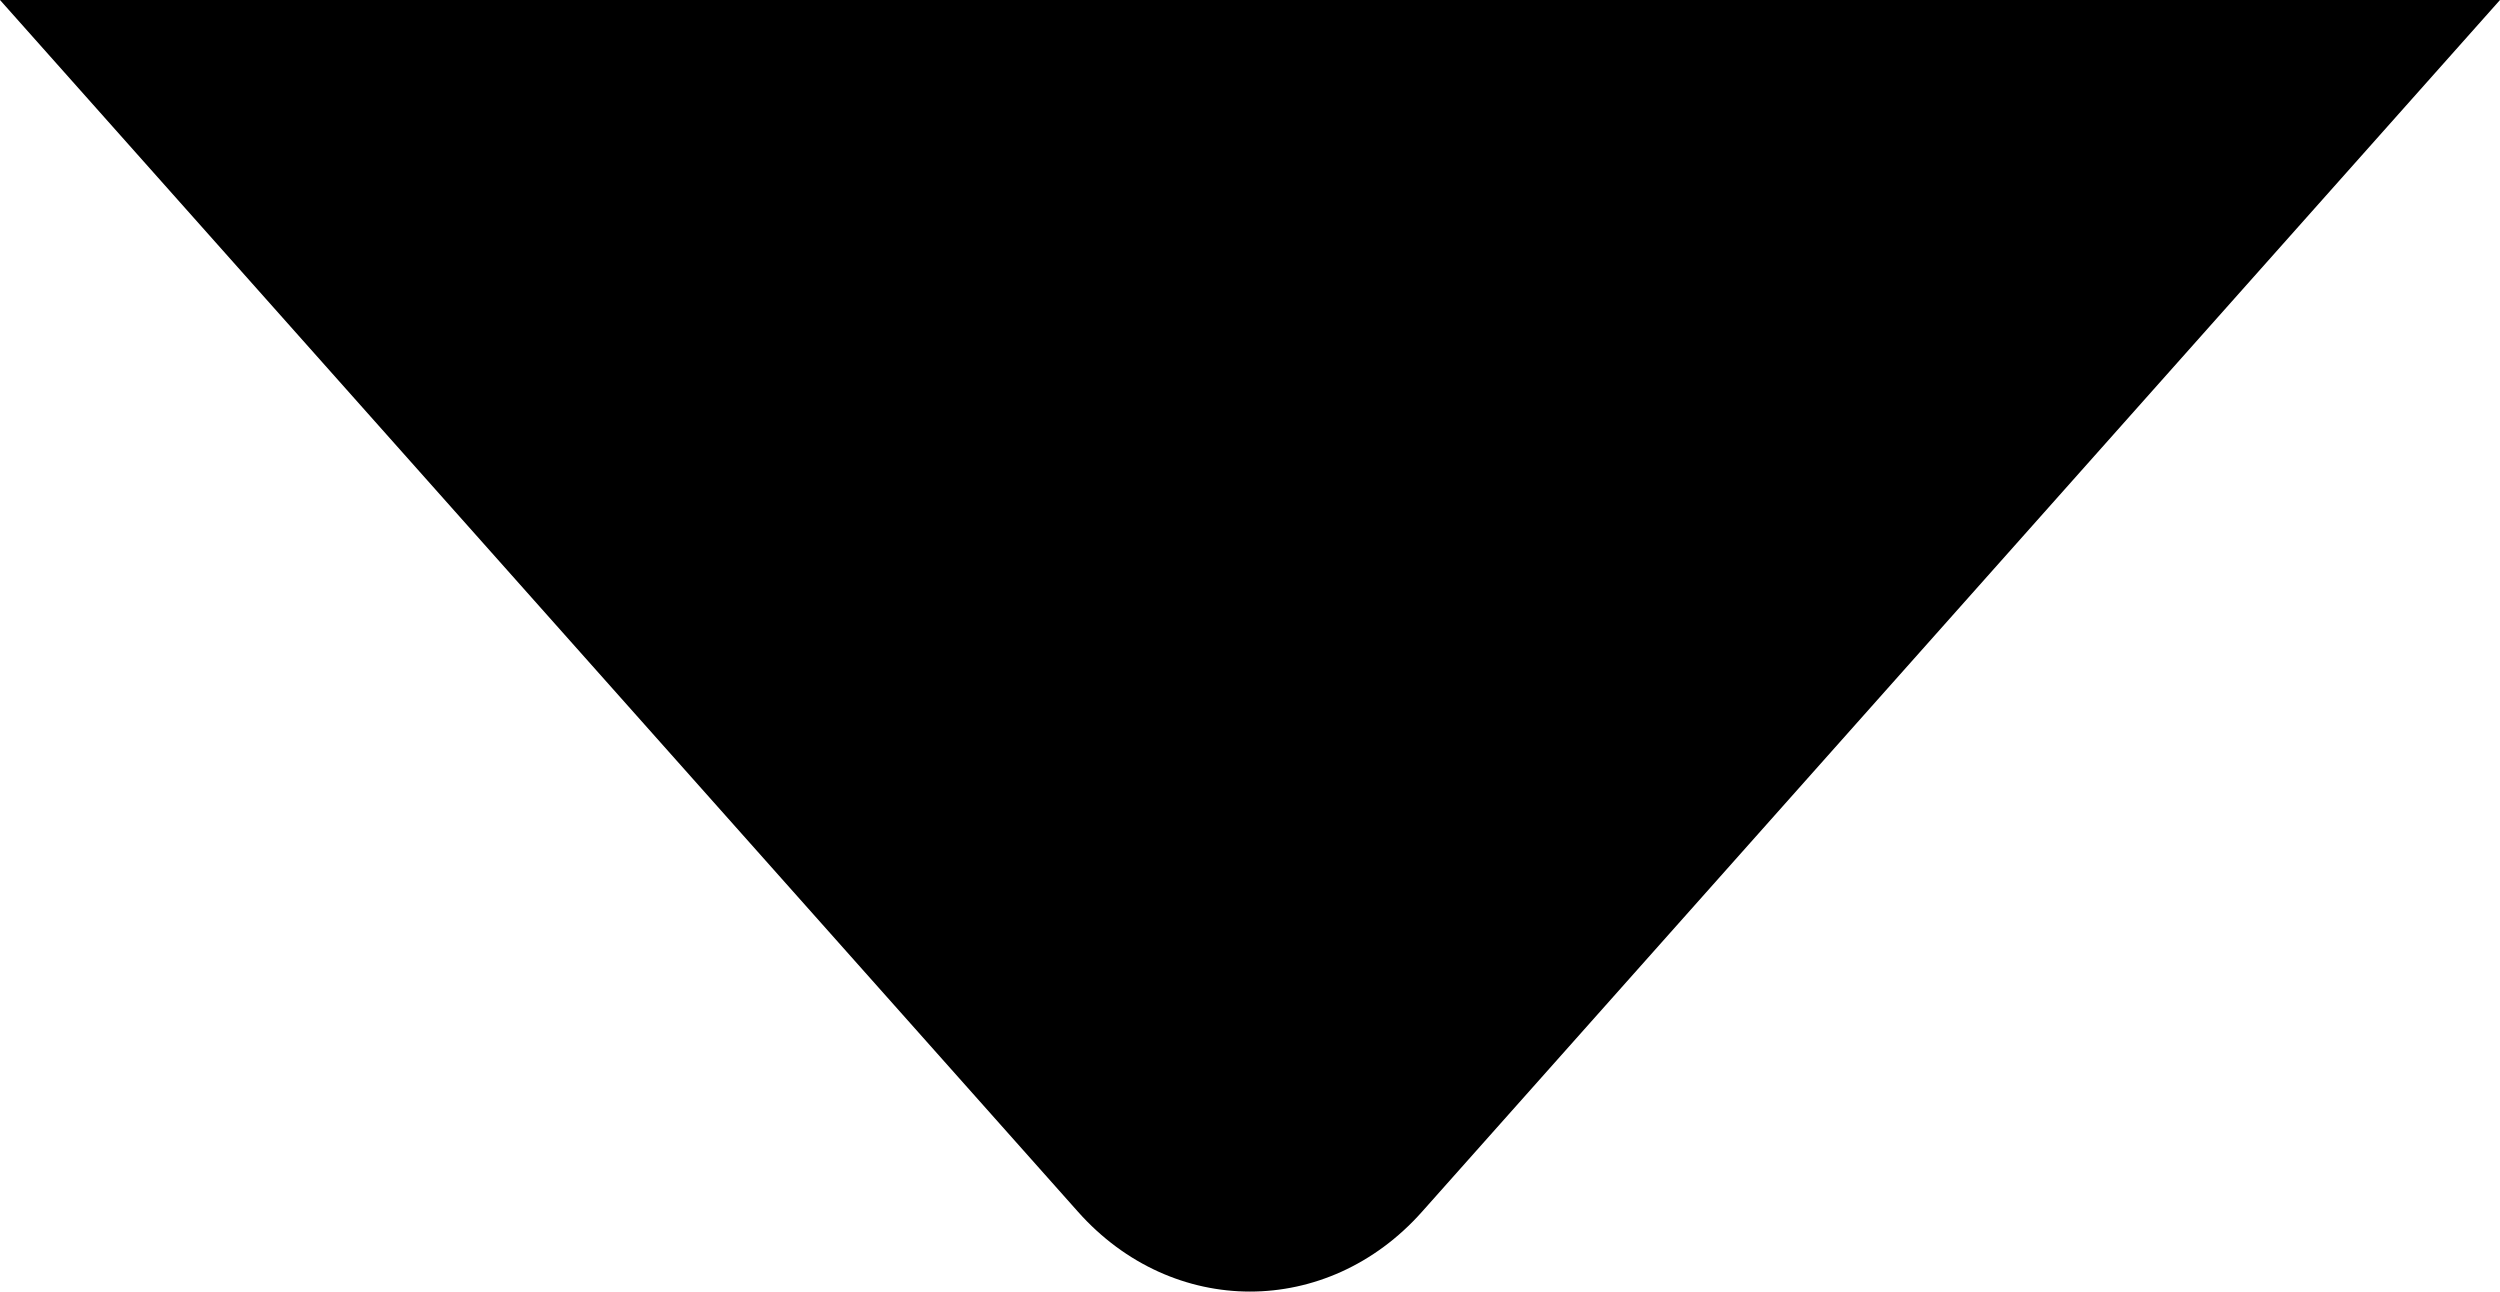
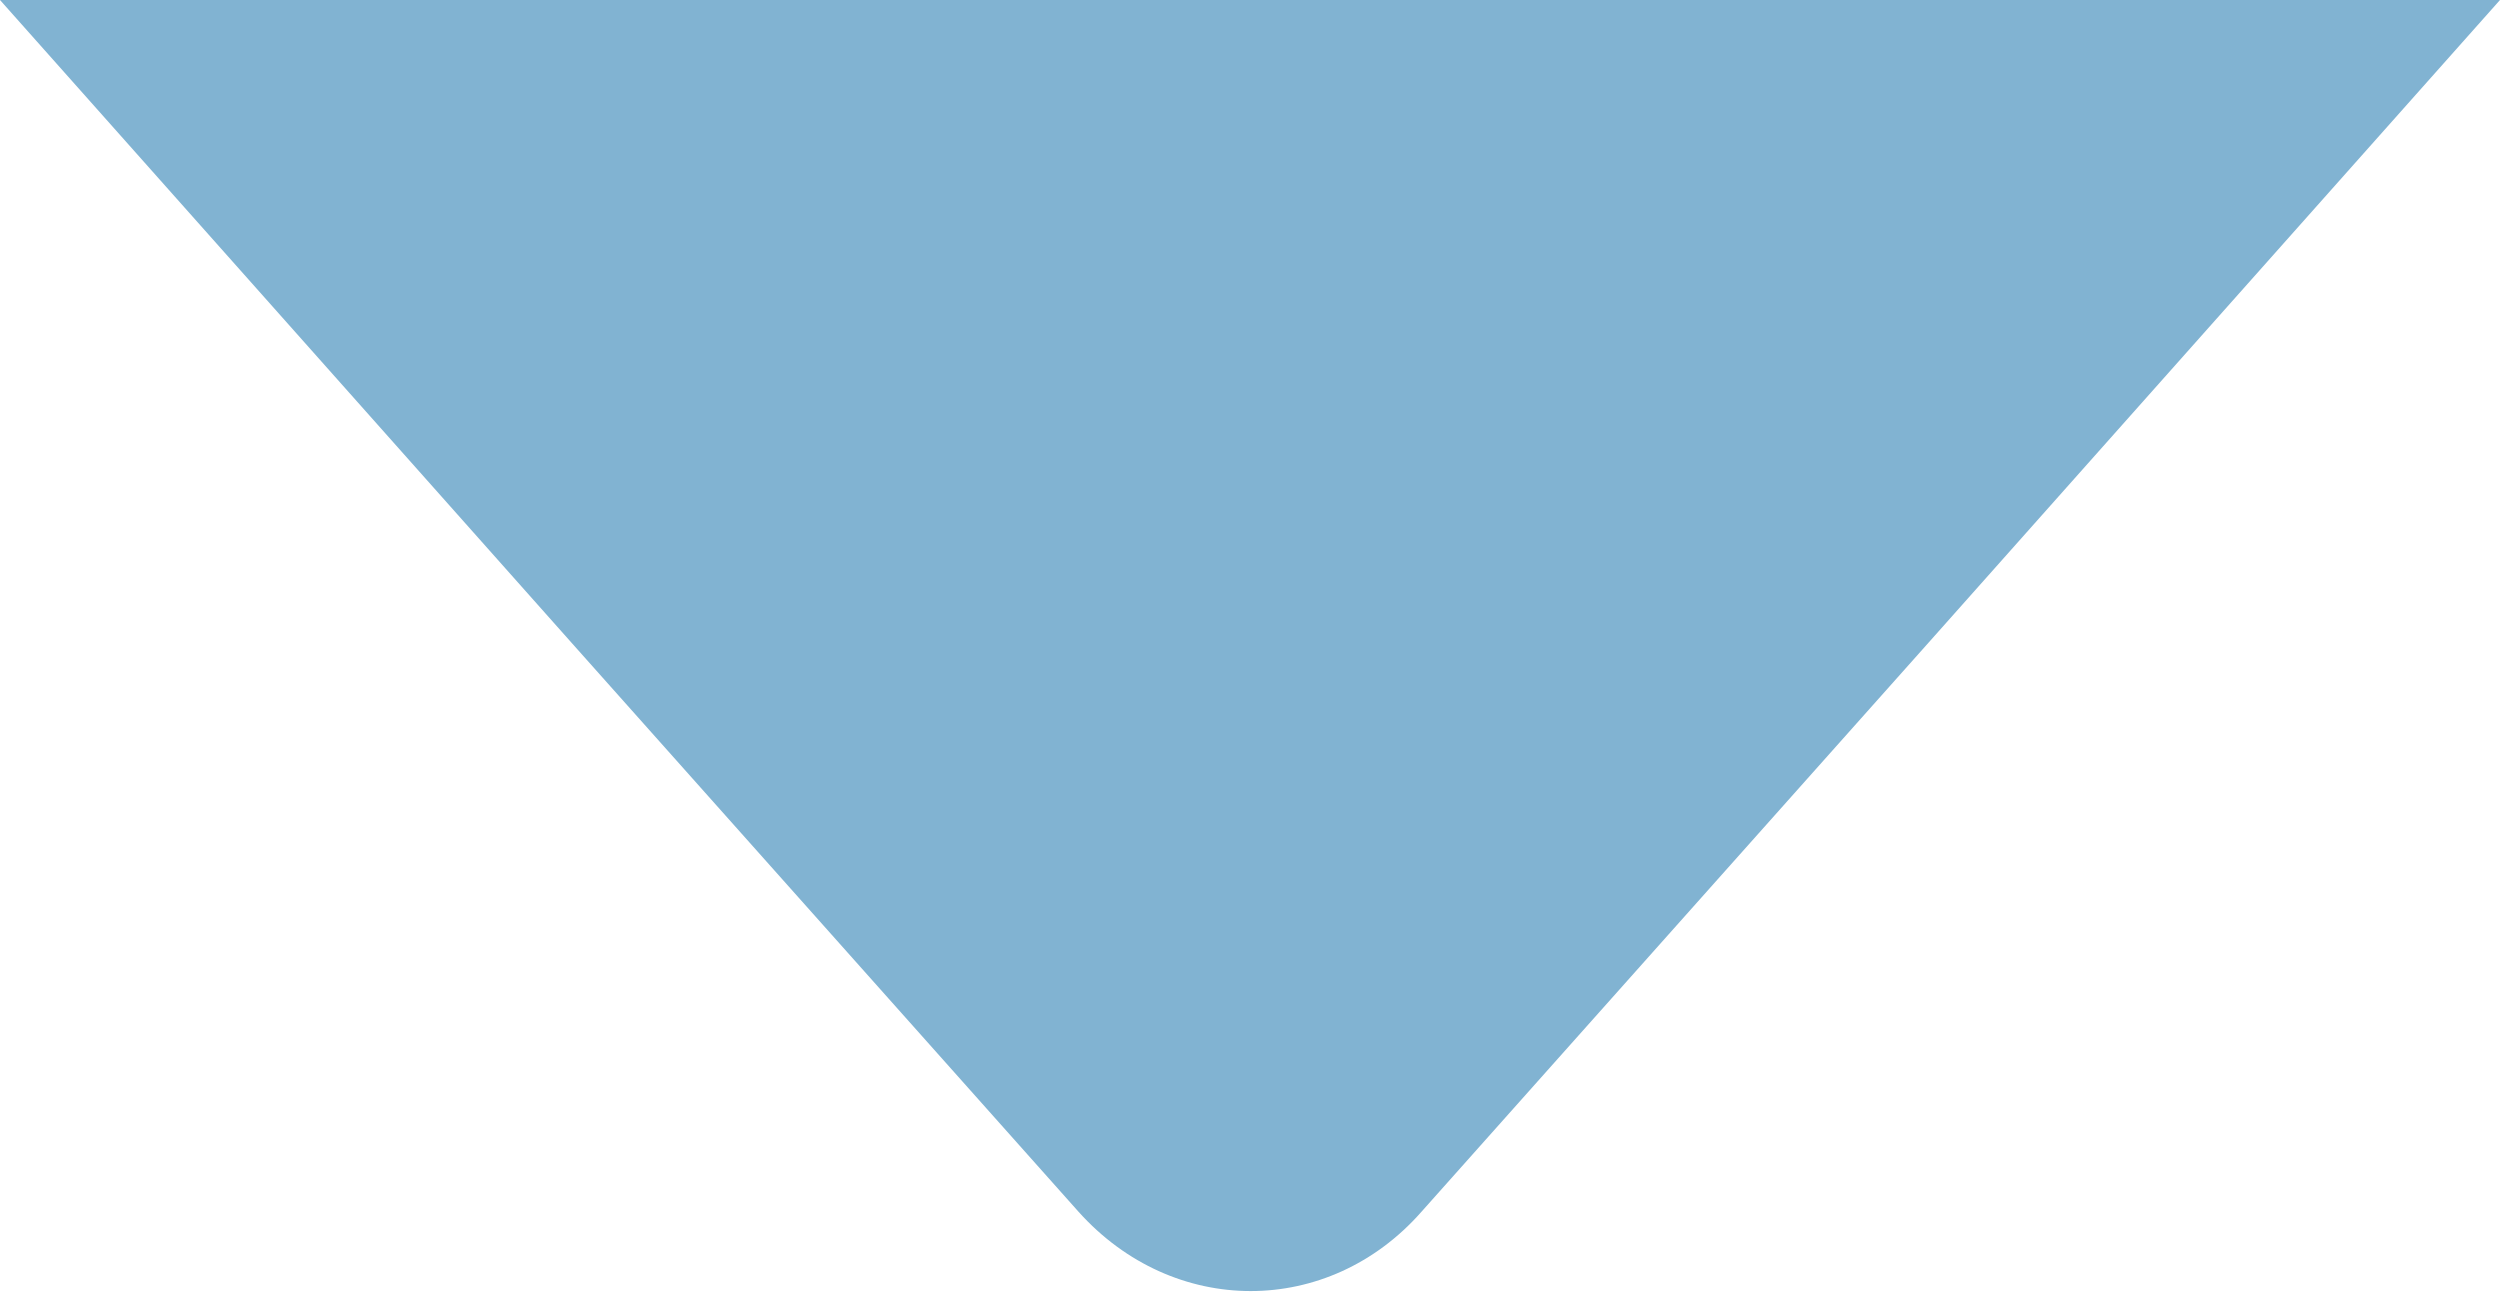
- <svg xmlns="http://www.w3.org/2000/svg" version="1.0" id="Layer_1" x="0px" y="0px" width="137px" height="70.778px" viewBox="0 0 137 70.778" enable-background="new 0 0 137 70.778" xml:space="preserve">
-   <path d="M137,0h-14.173H14.173H0l31.279,35.161l0,0l27.8,31.249c5.182,5.824,13.66,5.824,18.842,0l27.8-31.249l0,0L137,0z" />
+ <svg xmlns="http://www.w3.org/2000/svg" version="1.1" id="Layer_1" x="0px" y="0px" viewBox="0 0 137 70.8" enable-background="new 0 0 137 70.8" xml:space="preserve">
+   <path fill="#81B3D2" d="M137,0h-14.2H14.2H0l31.3,35.2l0,0l27.8,31.2c5.2,5.8,13.7,5.8,18.8,0l27.8-31.2l0,0L137,0z" />
</svg>
